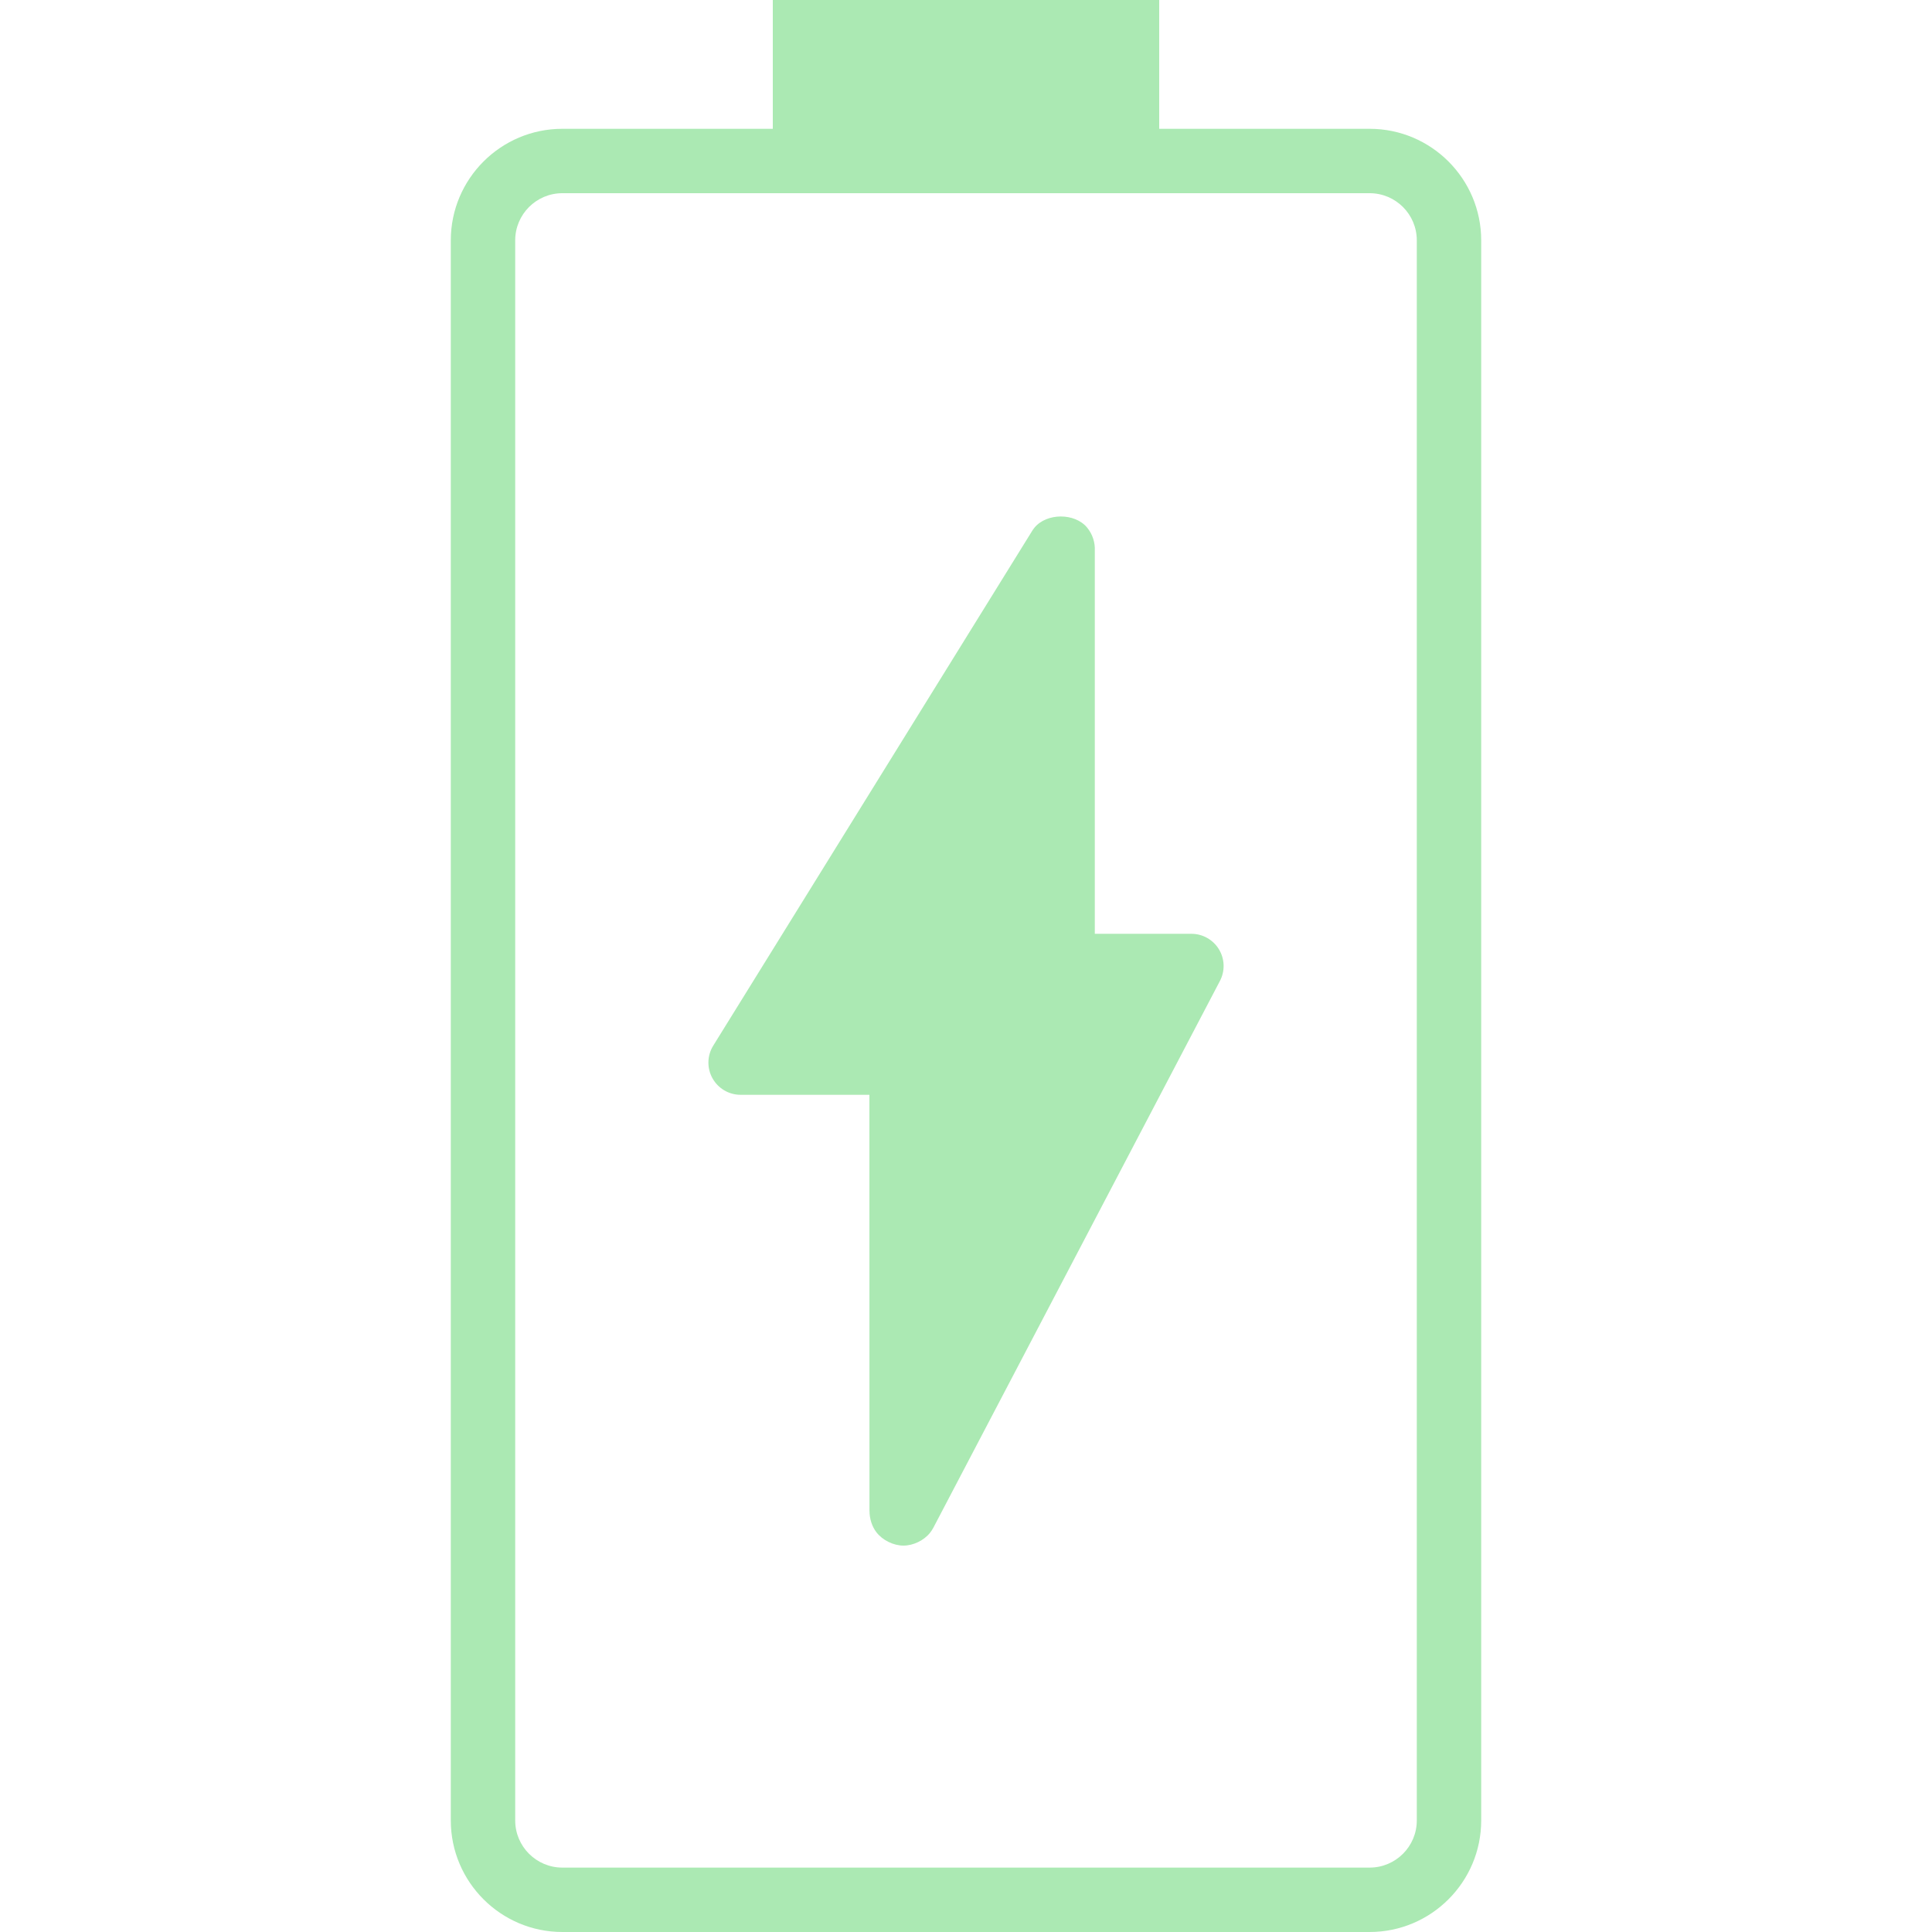
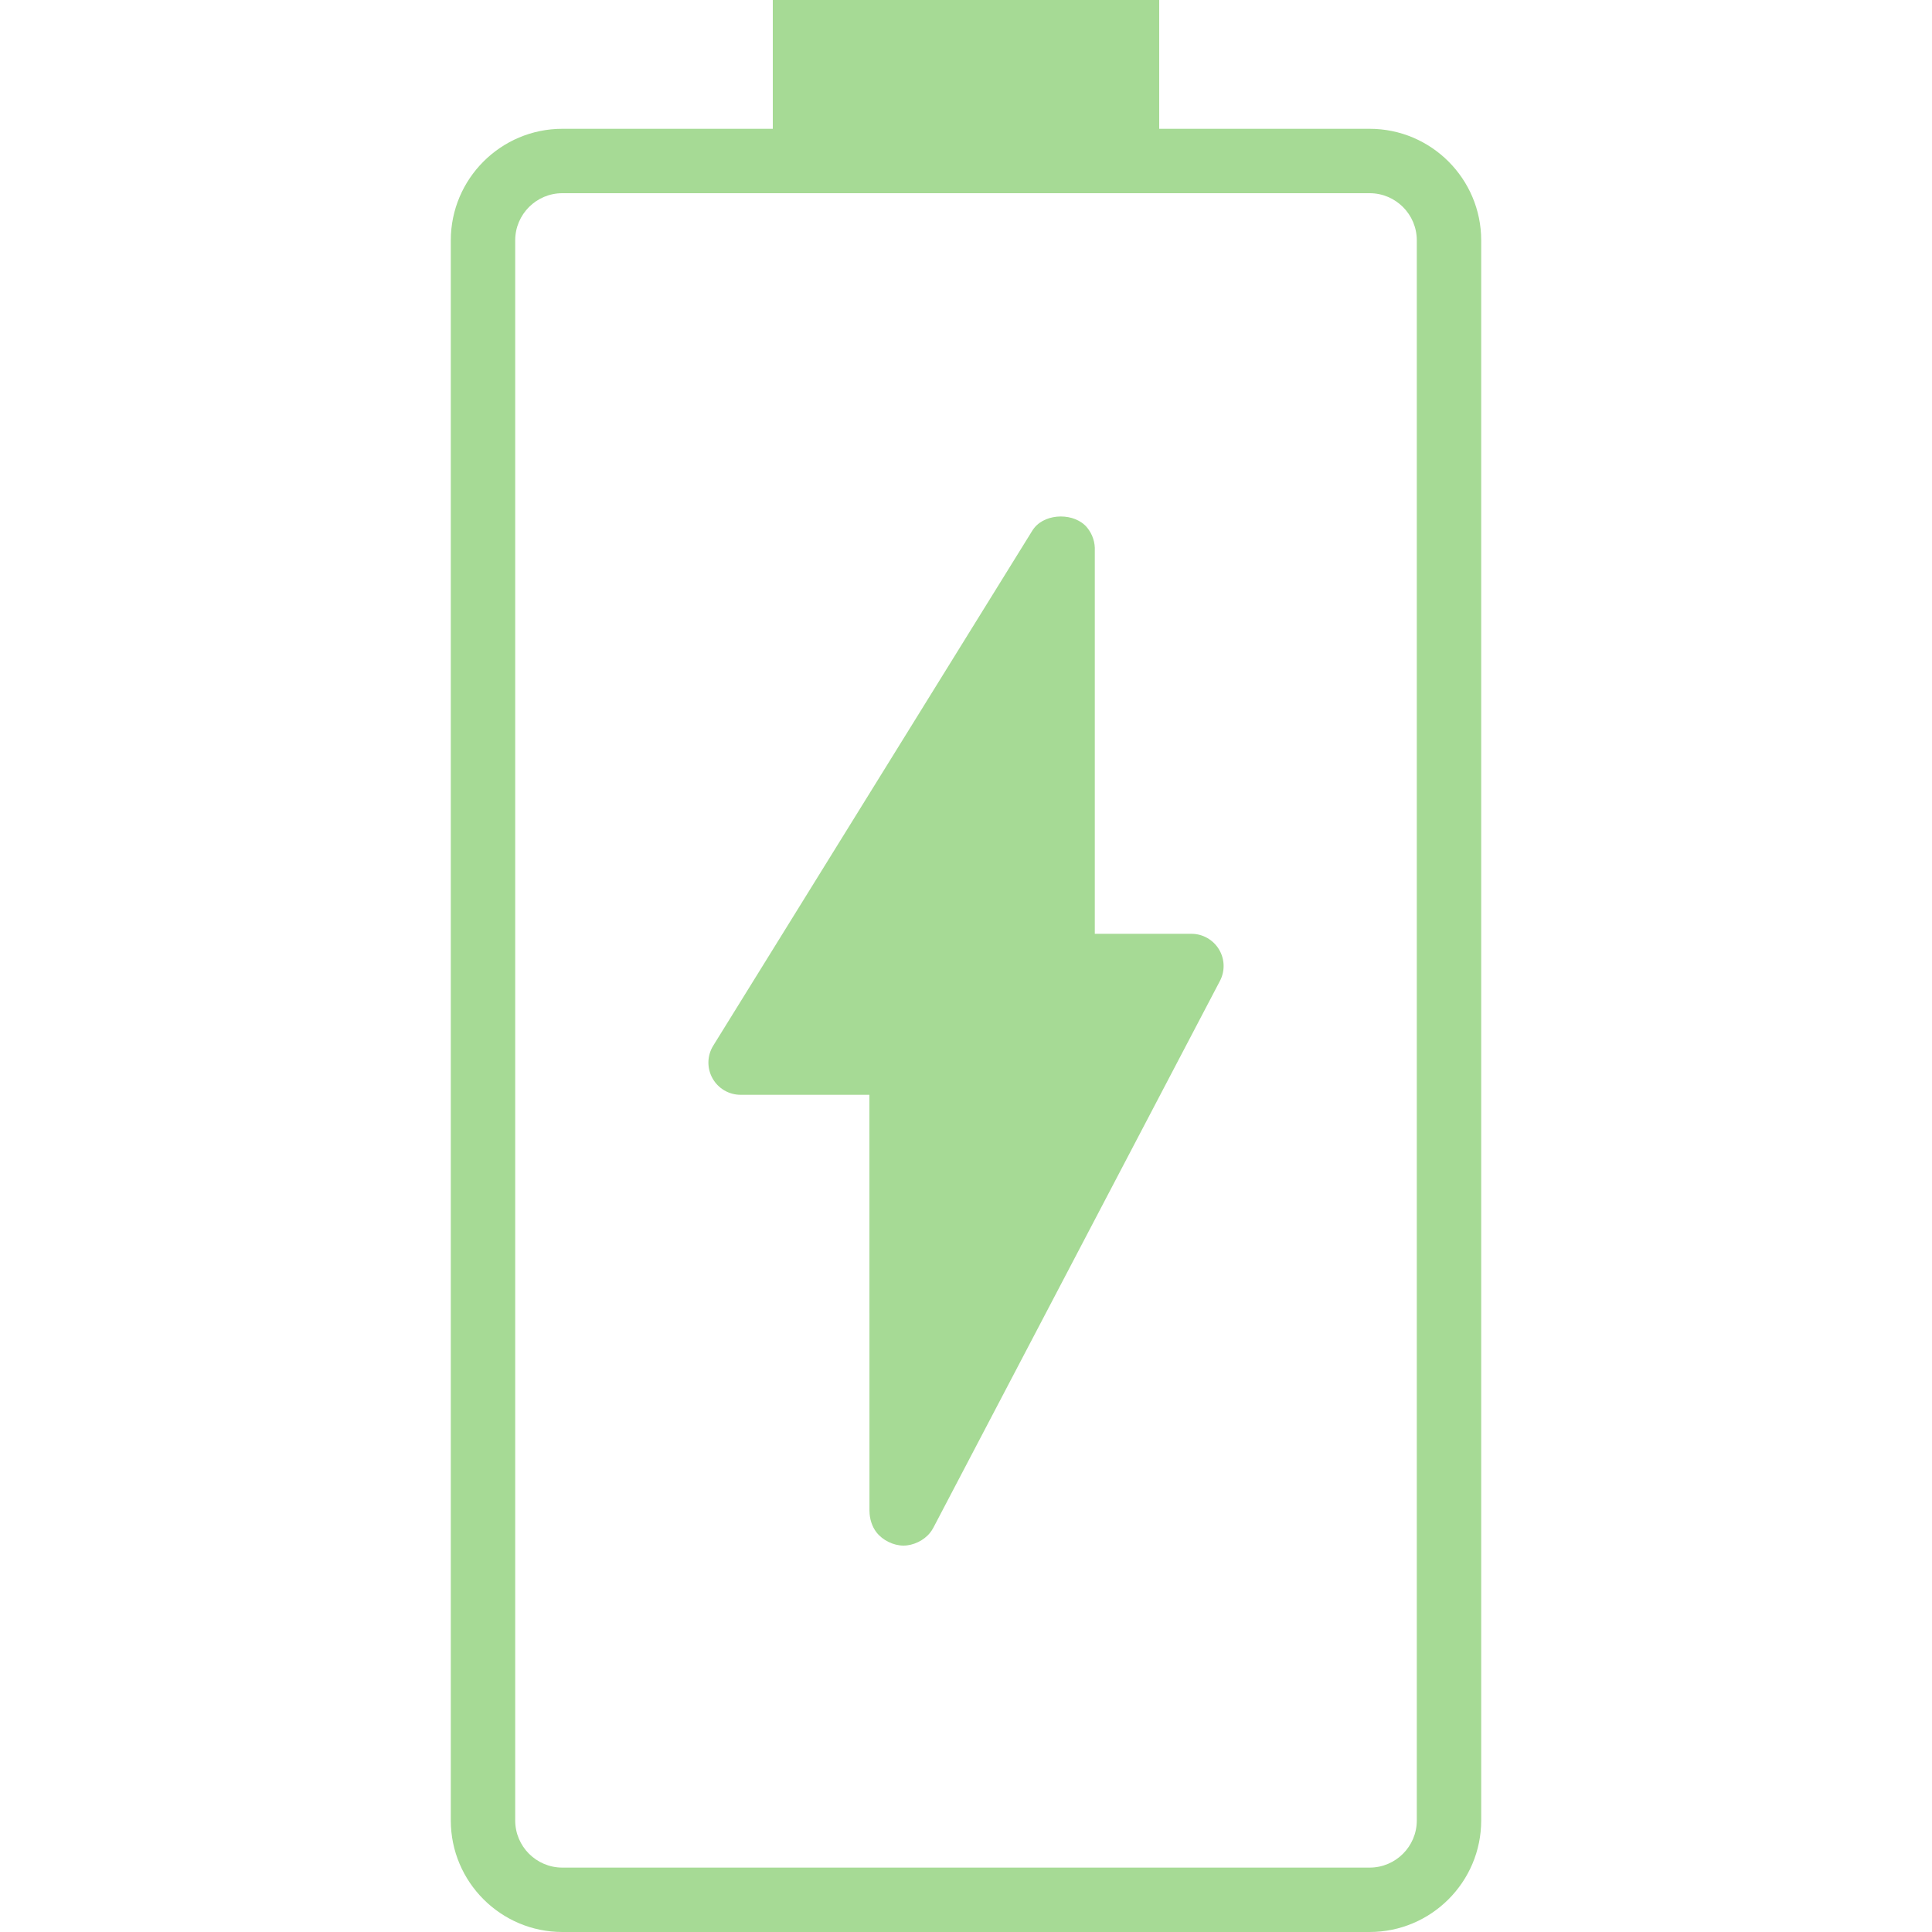
- <svg xmlns="http://www.w3.org/2000/svg" version="1.1" id="Capa_1" x="0px" y="0px" fill="#ABE9B3" viewBox="0 0 60 60" style="enable-background:new 0 0 60 60;" xml:space="preserve">
+ <svg xmlns="http://www.w3.org/2000/svg" version="1.1" id="Capa_1" x="0px" y="0px" fill="#a6da95" viewBox="0 0 60 60" style="enable-background:new 0 0 60 60;" xml:space="preserve">
  <g>
    <path d="M42.536,4H36V0H24v4h-6.536C15.554,4,14,5.554,14,7.464v49.072C14,58.446,15.554,60,17.464,60h25.071   C44.446,60,46,58.446,46,56.536V7.464C46,5.554,44.446,4,42.536,4z M44,56.536C44,57.344,43.343,58,42.536,58H17.464   C16.657,58,16,57.344,16,56.536V7.464C16,6.656,16.657,6,17.464,6H24h12h6.536C43.343,6,44,6.656,44,7.464V56.536z" />
    <path d="M37,29h-3V17.108c0.013-0.26-0.069-0.515-0.236-0.72c-0.381-0.467-1.264-0.463-1.642,0.004   c-0.026,0.032-0.05,0.066-0.072,0.103L22.15,32.474c-0.191,0.309-0.2,0.696-0.023,1.013C22.303,33.804,22.637,34,23,34h4   l0.002,12.929h0.001c0.001,0.235,0.077,0.479,0.215,0.657C27.407,47.833,27.747,48,28.058,48c0.305,0,0.636-0.16,0.825-0.398   c0.04-0.05,0.074-0.103,0.104-0.159l8.899-16.979c0.163-0.31,0.151-0.682-0.03-0.981S37.35,29,37,29z" />
  </g>
  <g>
</g>
  <g>
</g>
  <g>
</g>
  <g>
</g>
  <g>
</g>
  <g>
</g>
  <g>
</g>
  <g>
</g>
  <g>
</g>
  <g>
</g>
  <g>
</g>
  <g>
</g>
  <g>
</g>
  <g>
</g>
  <g>
</g>
</svg>
